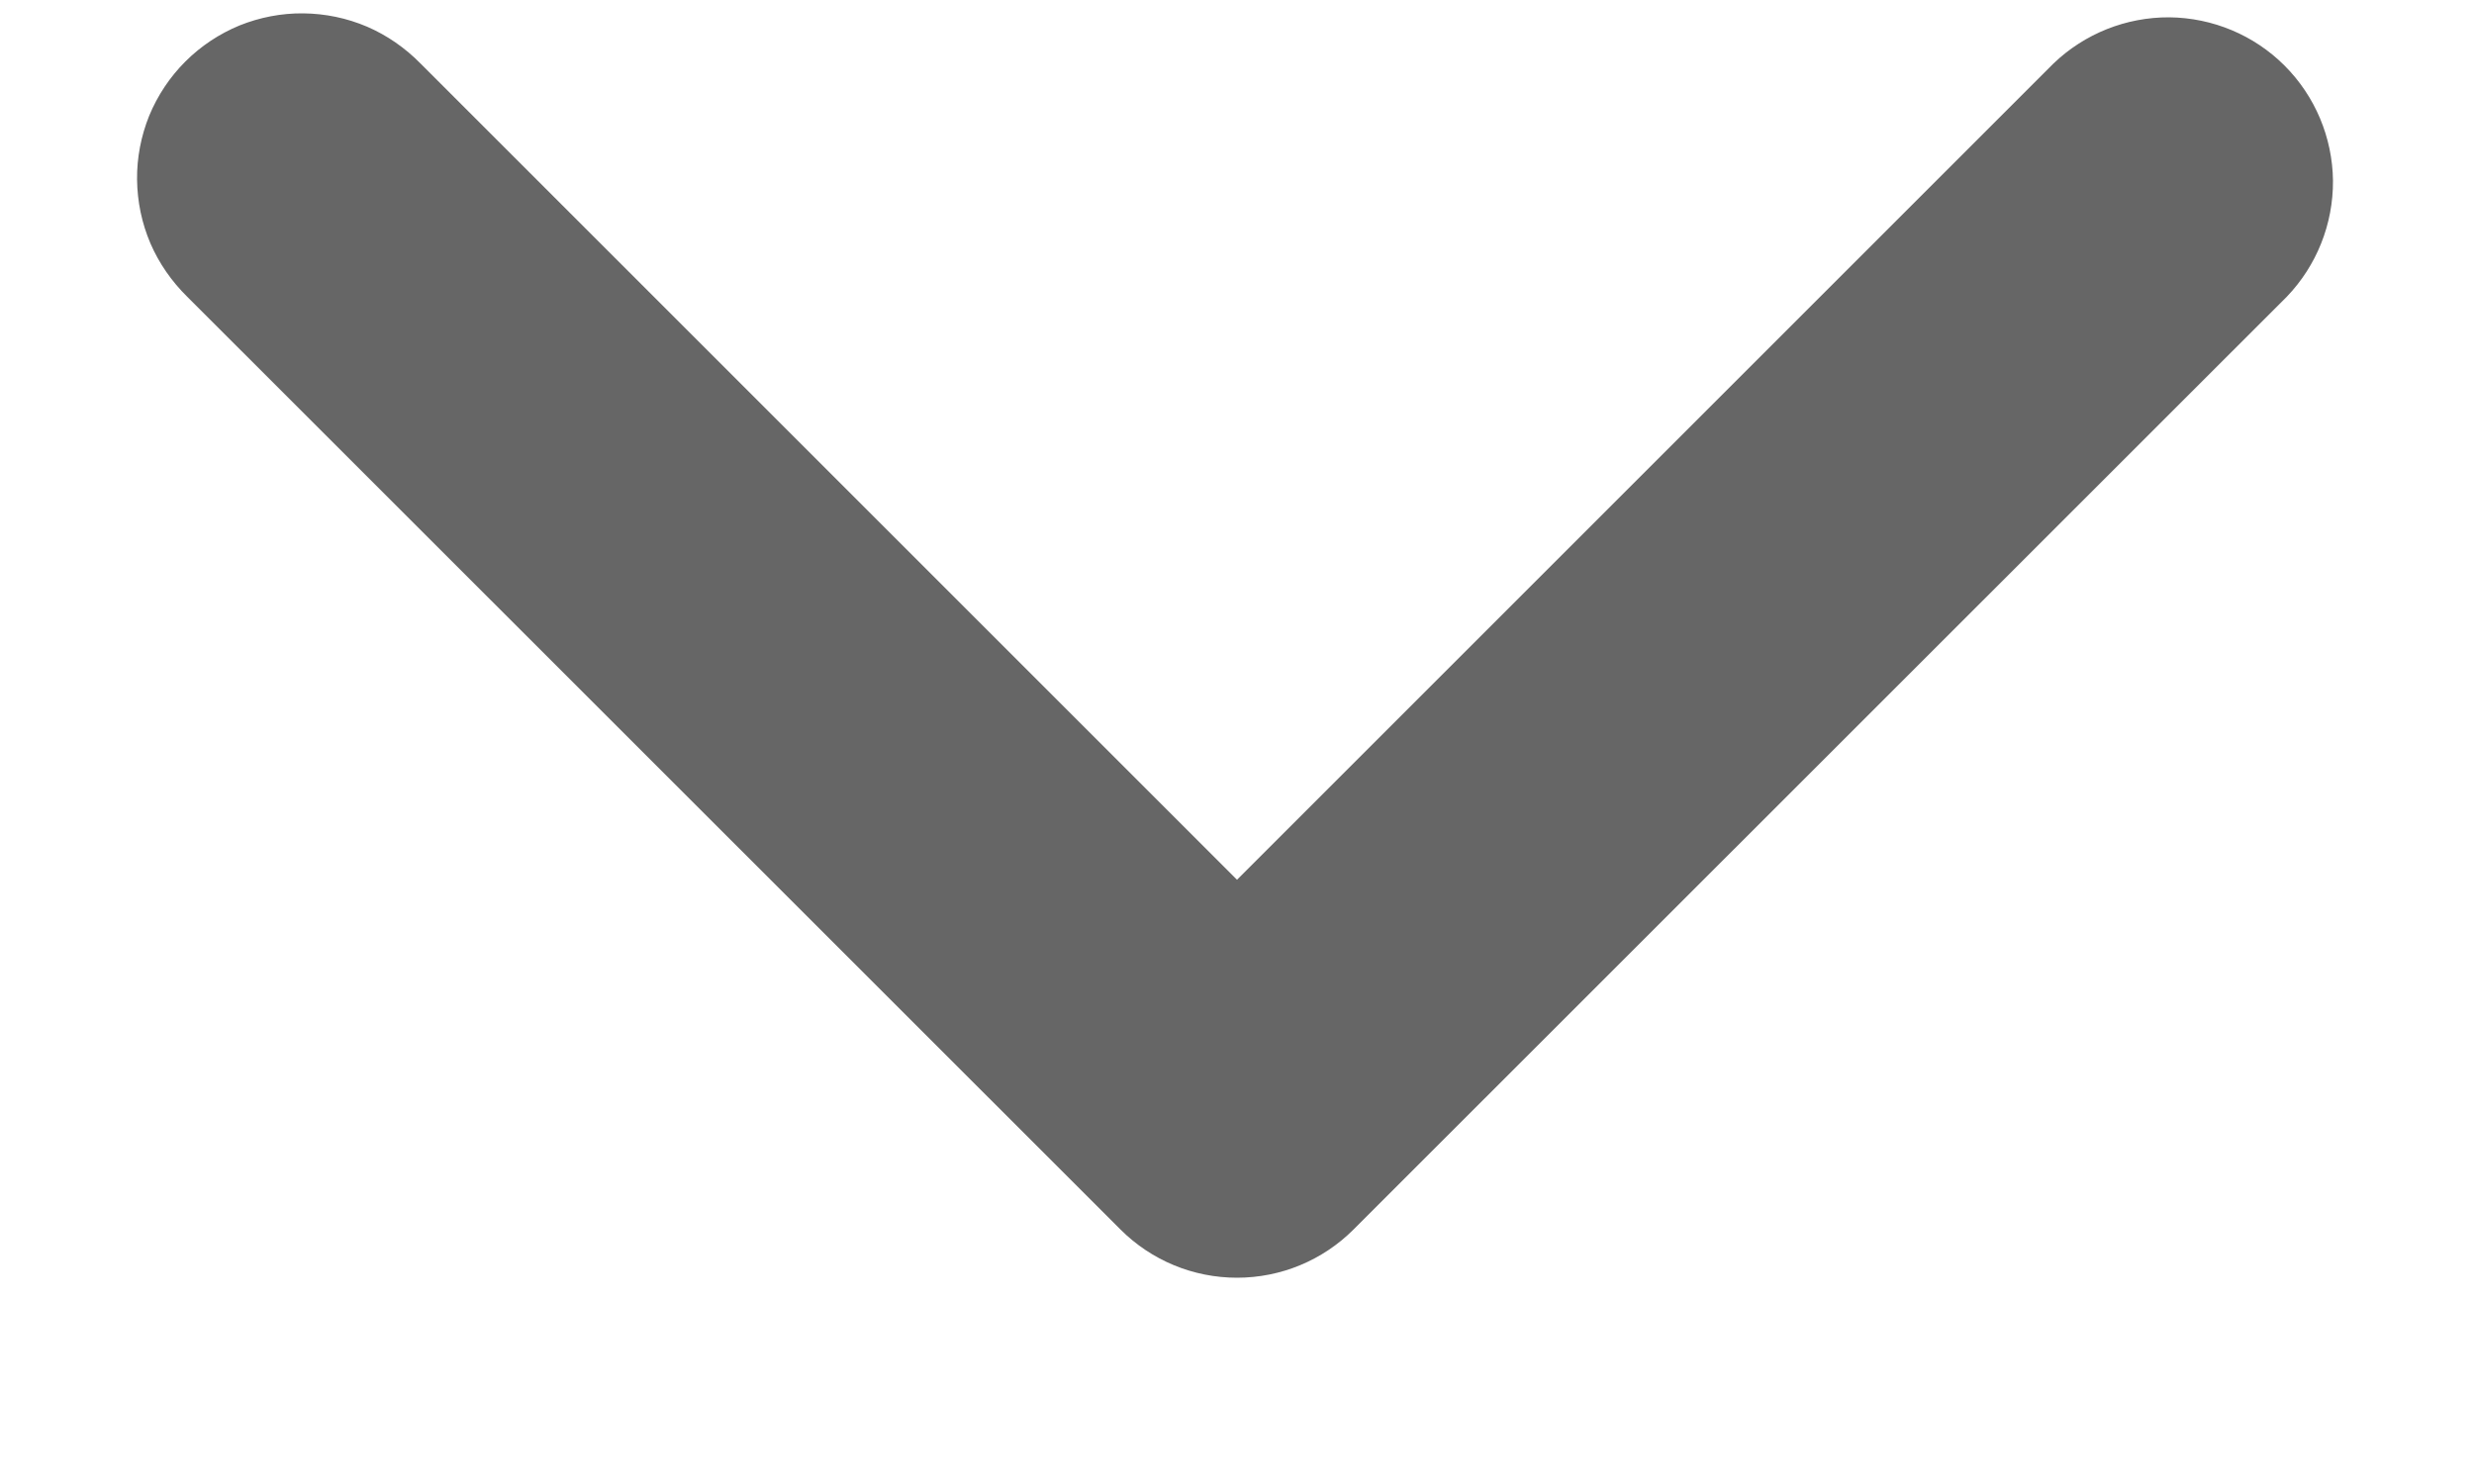
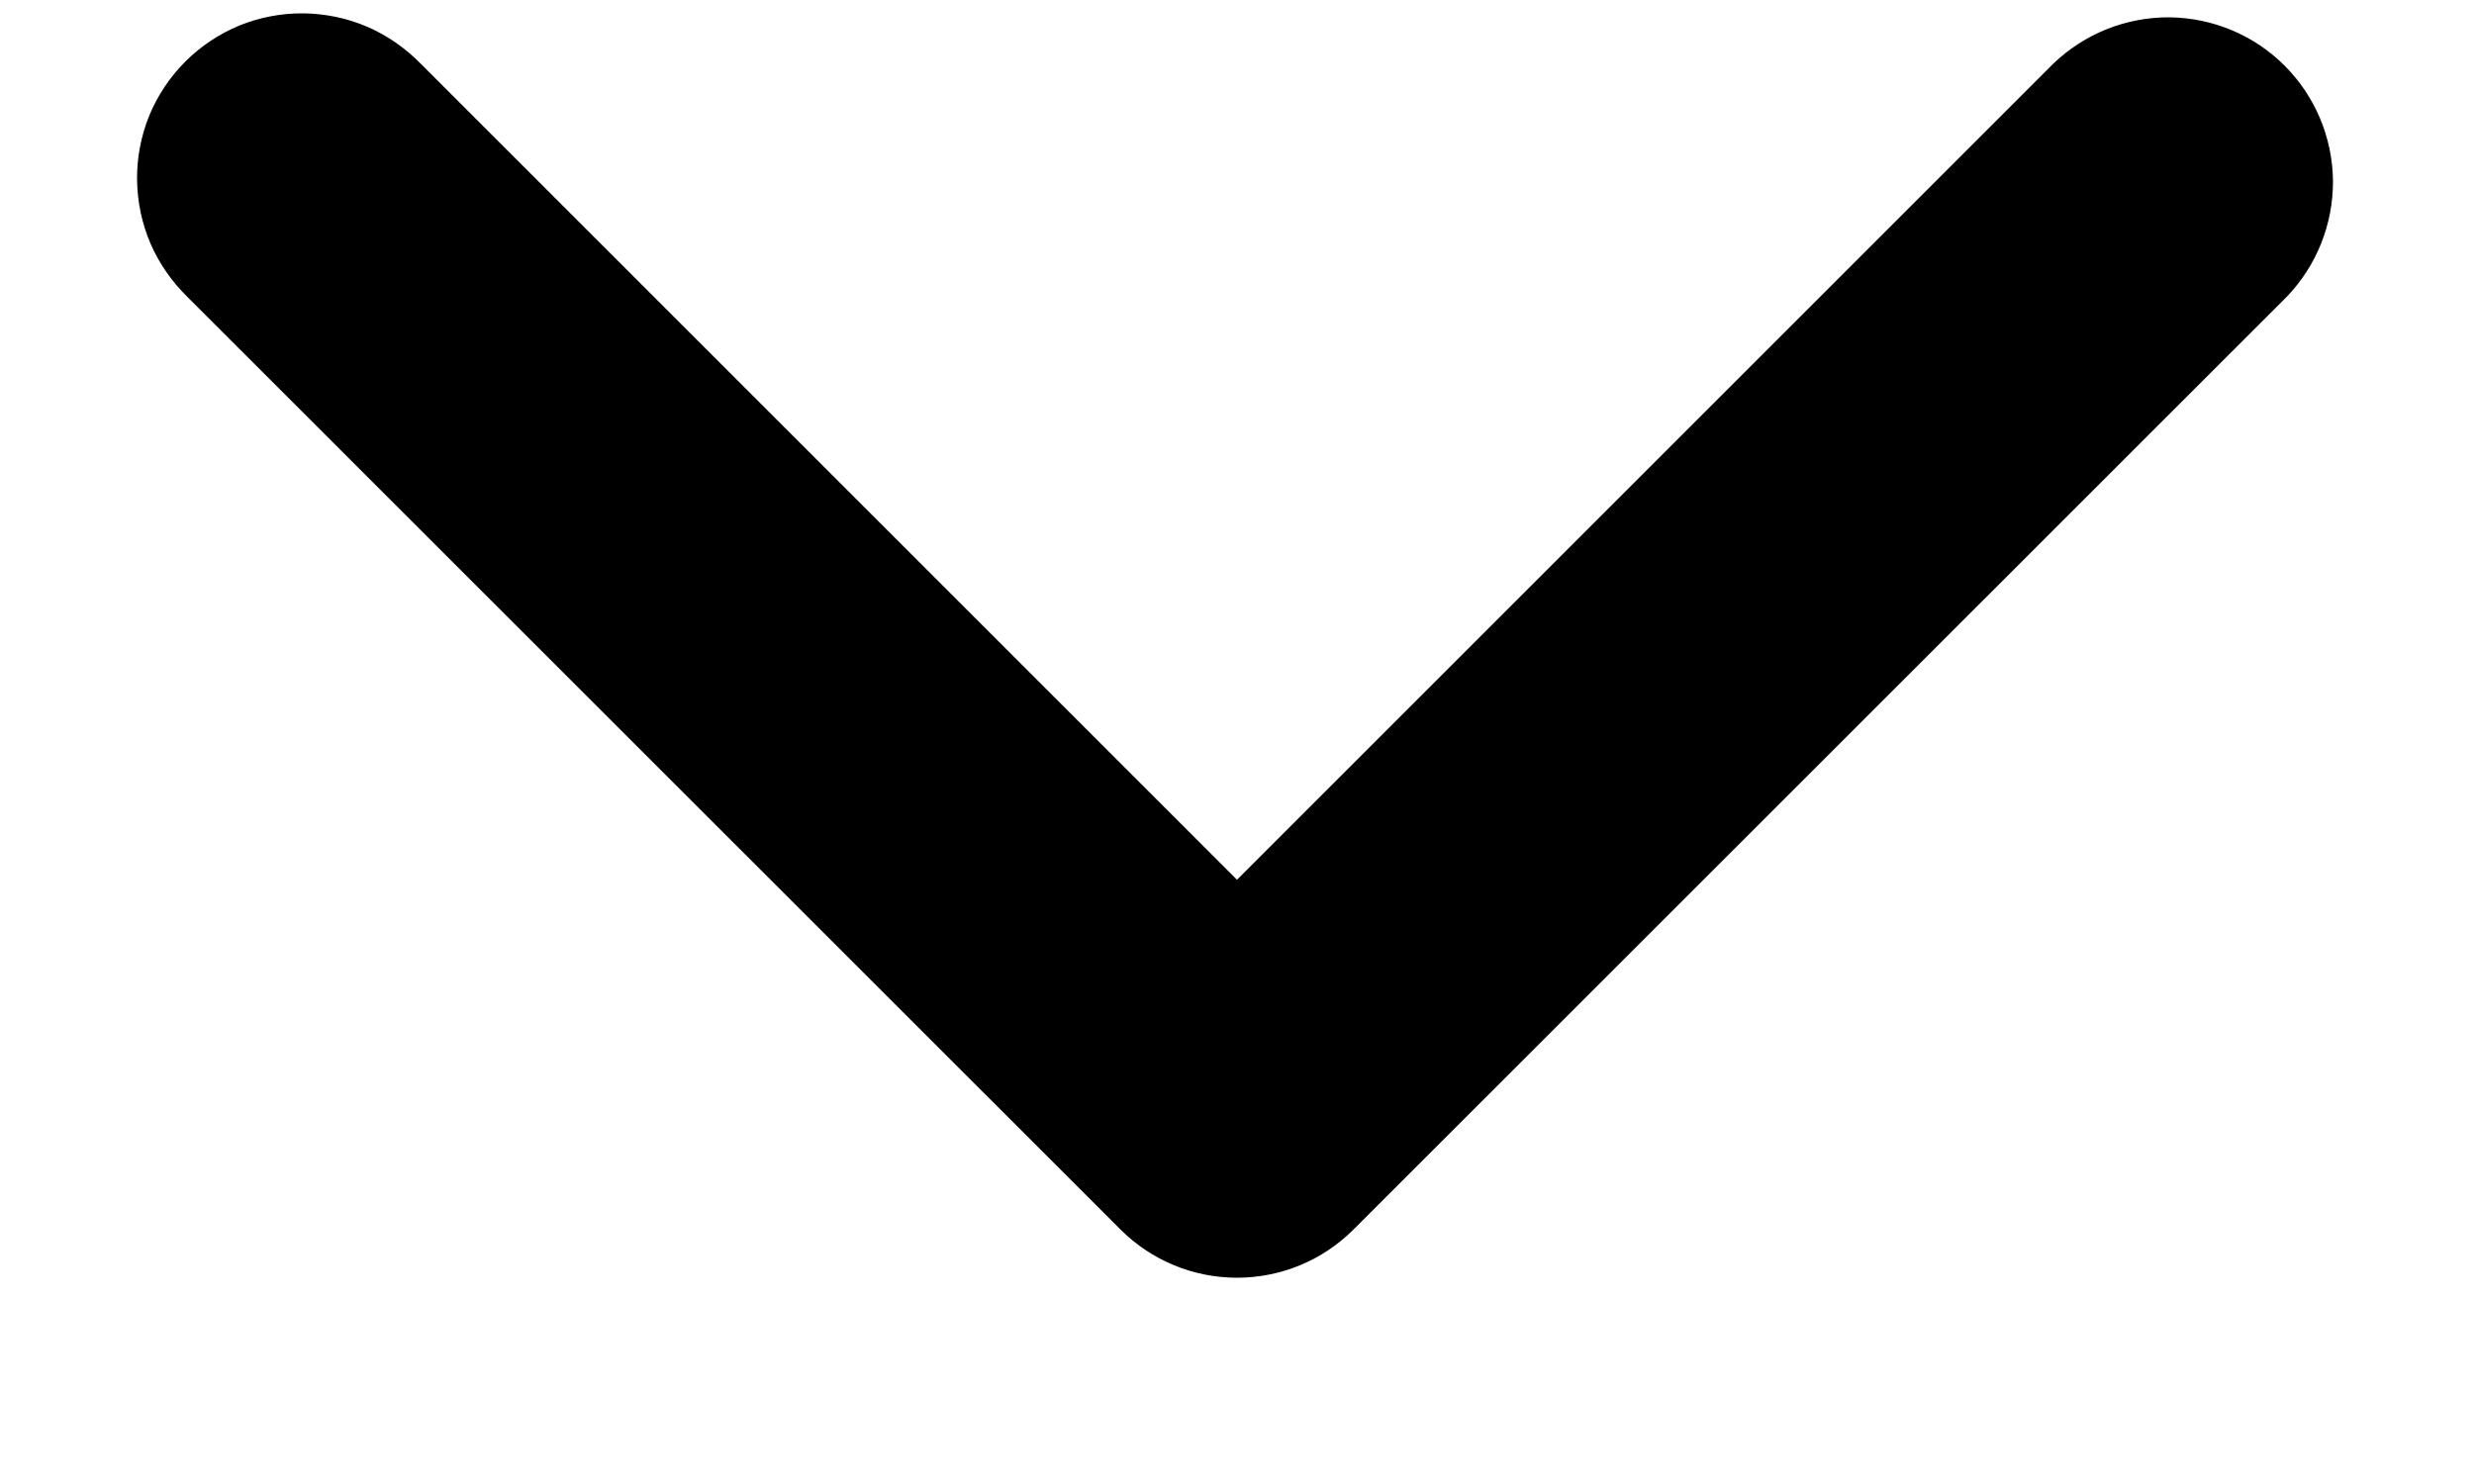
<svg xmlns="http://www.w3.org/2000/svg" width="10" height="6" viewBox="0 0 10 6" fill="none">
-   <path fill-rule="evenodd" clip-rule="evenodd" d="M5.471 4.971C5.346 5.096 5.177 5.166 5 5.166C4.823 5.166 4.654 5.096 4.529 4.971L0.757 1.2C0.694 1.138 0.643 1.065 0.608 0.984C0.573 0.902 0.555 0.815 0.554 0.726C0.553 0.638 0.57 0.55 0.603 0.468C0.637 0.386 0.686 0.312 0.749 0.249C0.812 0.186 0.886 0.137 0.968 0.103C1.05 0.07 1.138 0.053 1.226 0.054C1.315 0.055 1.402 0.073 1.484 0.108C1.565 0.143 1.638 0.194 1.7 0.257L5 3.557L8.3 0.257C8.426 0.136 8.594 0.069 8.769 0.07C8.944 0.072 9.111 0.142 9.234 0.265C9.358 0.389 9.428 0.556 9.43 0.731C9.431 0.906 9.364 1.074 9.243 1.2L5.471 4.971Z" fill="black" fill-opacity="0.6" />
+   <path fill-rule="evenodd" clip-rule="evenodd" d="M5.471 4.971C5.346 5.096 5.177 5.166 5 5.166C4.823 5.166 4.654 5.096 4.529 4.971L0.757 1.2C0.694 1.138 0.643 1.065 0.608 0.984C0.573 0.902 0.555 0.815 0.554 0.726C0.553 0.638 0.57 0.55 0.603 0.468C0.637 0.386 0.686 0.312 0.749 0.249C0.812 0.186 0.886 0.137 0.968 0.103C1.05 0.07 1.138 0.053 1.226 0.054C1.315 0.055 1.402 0.073 1.484 0.108C1.565 0.143 1.638 0.194 1.7 0.257L5 3.557L8.3 0.257C8.426 0.136 8.594 0.069 8.769 0.07C8.944 0.072 9.111 0.142 9.234 0.265C9.358 0.389 9.428 0.556 9.43 0.731C9.431 0.906 9.364 1.074 9.243 1.2L5.471 4.971Z" fill="black" />
</svg>
